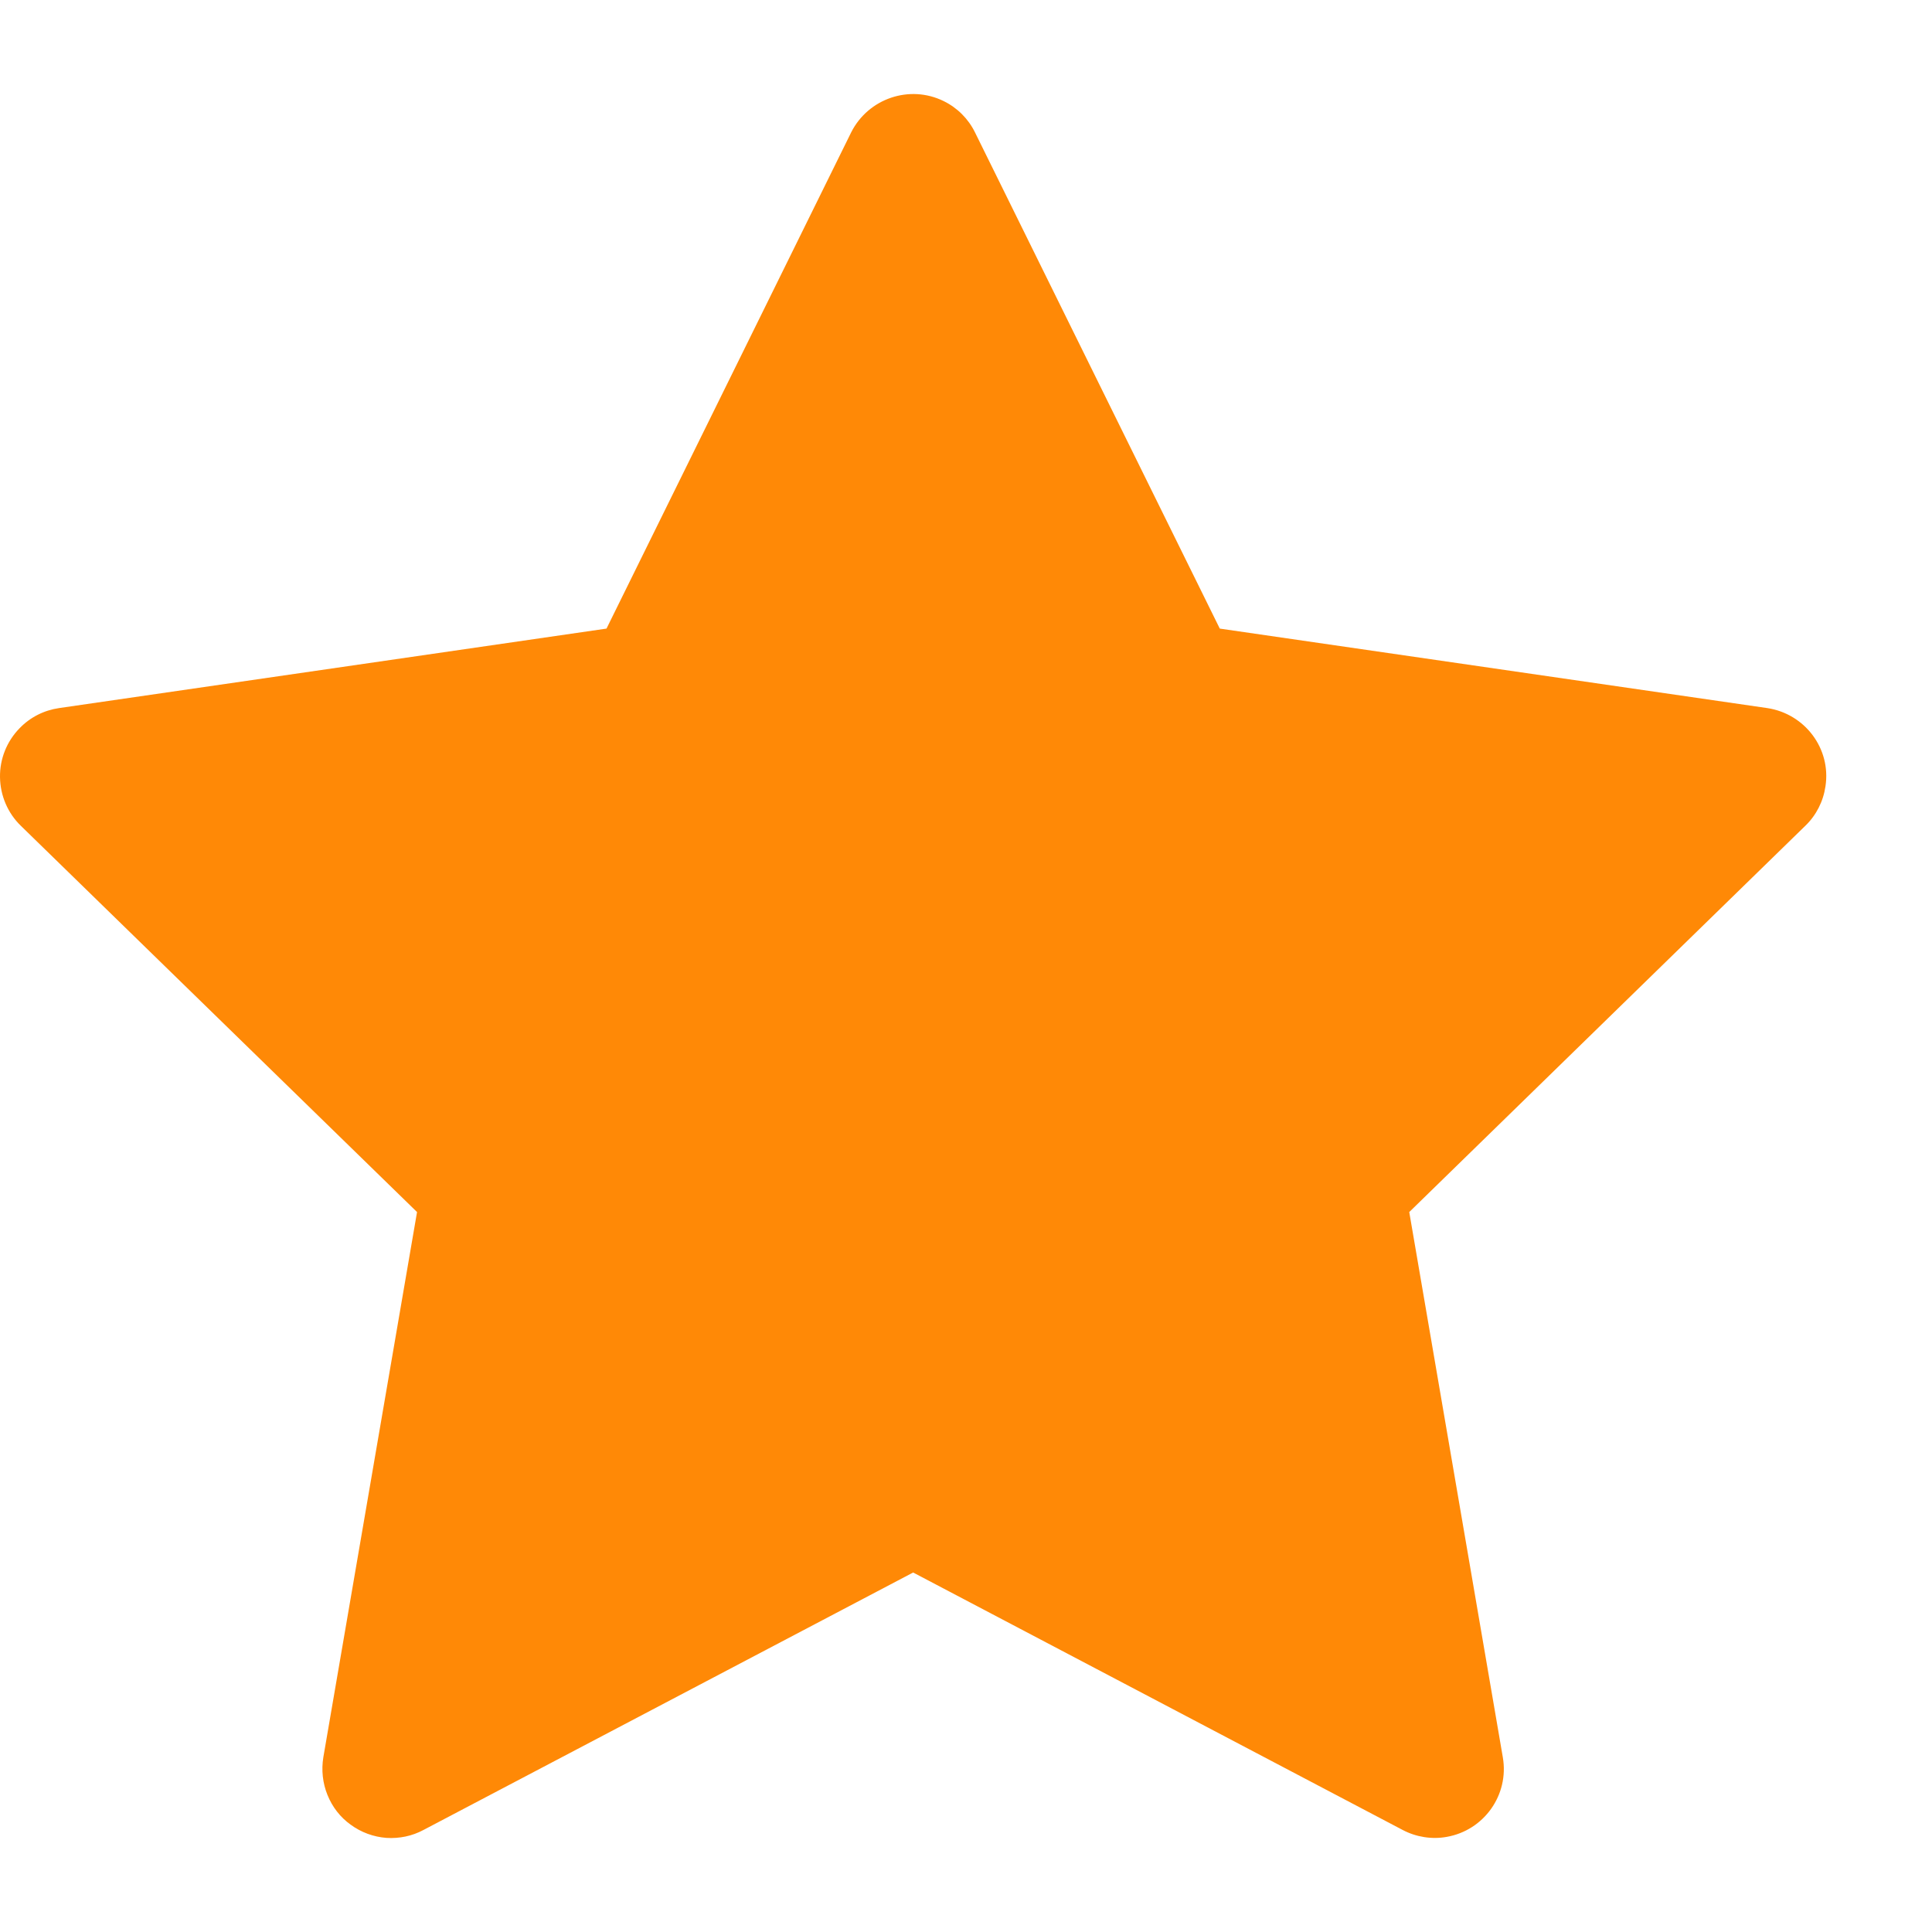
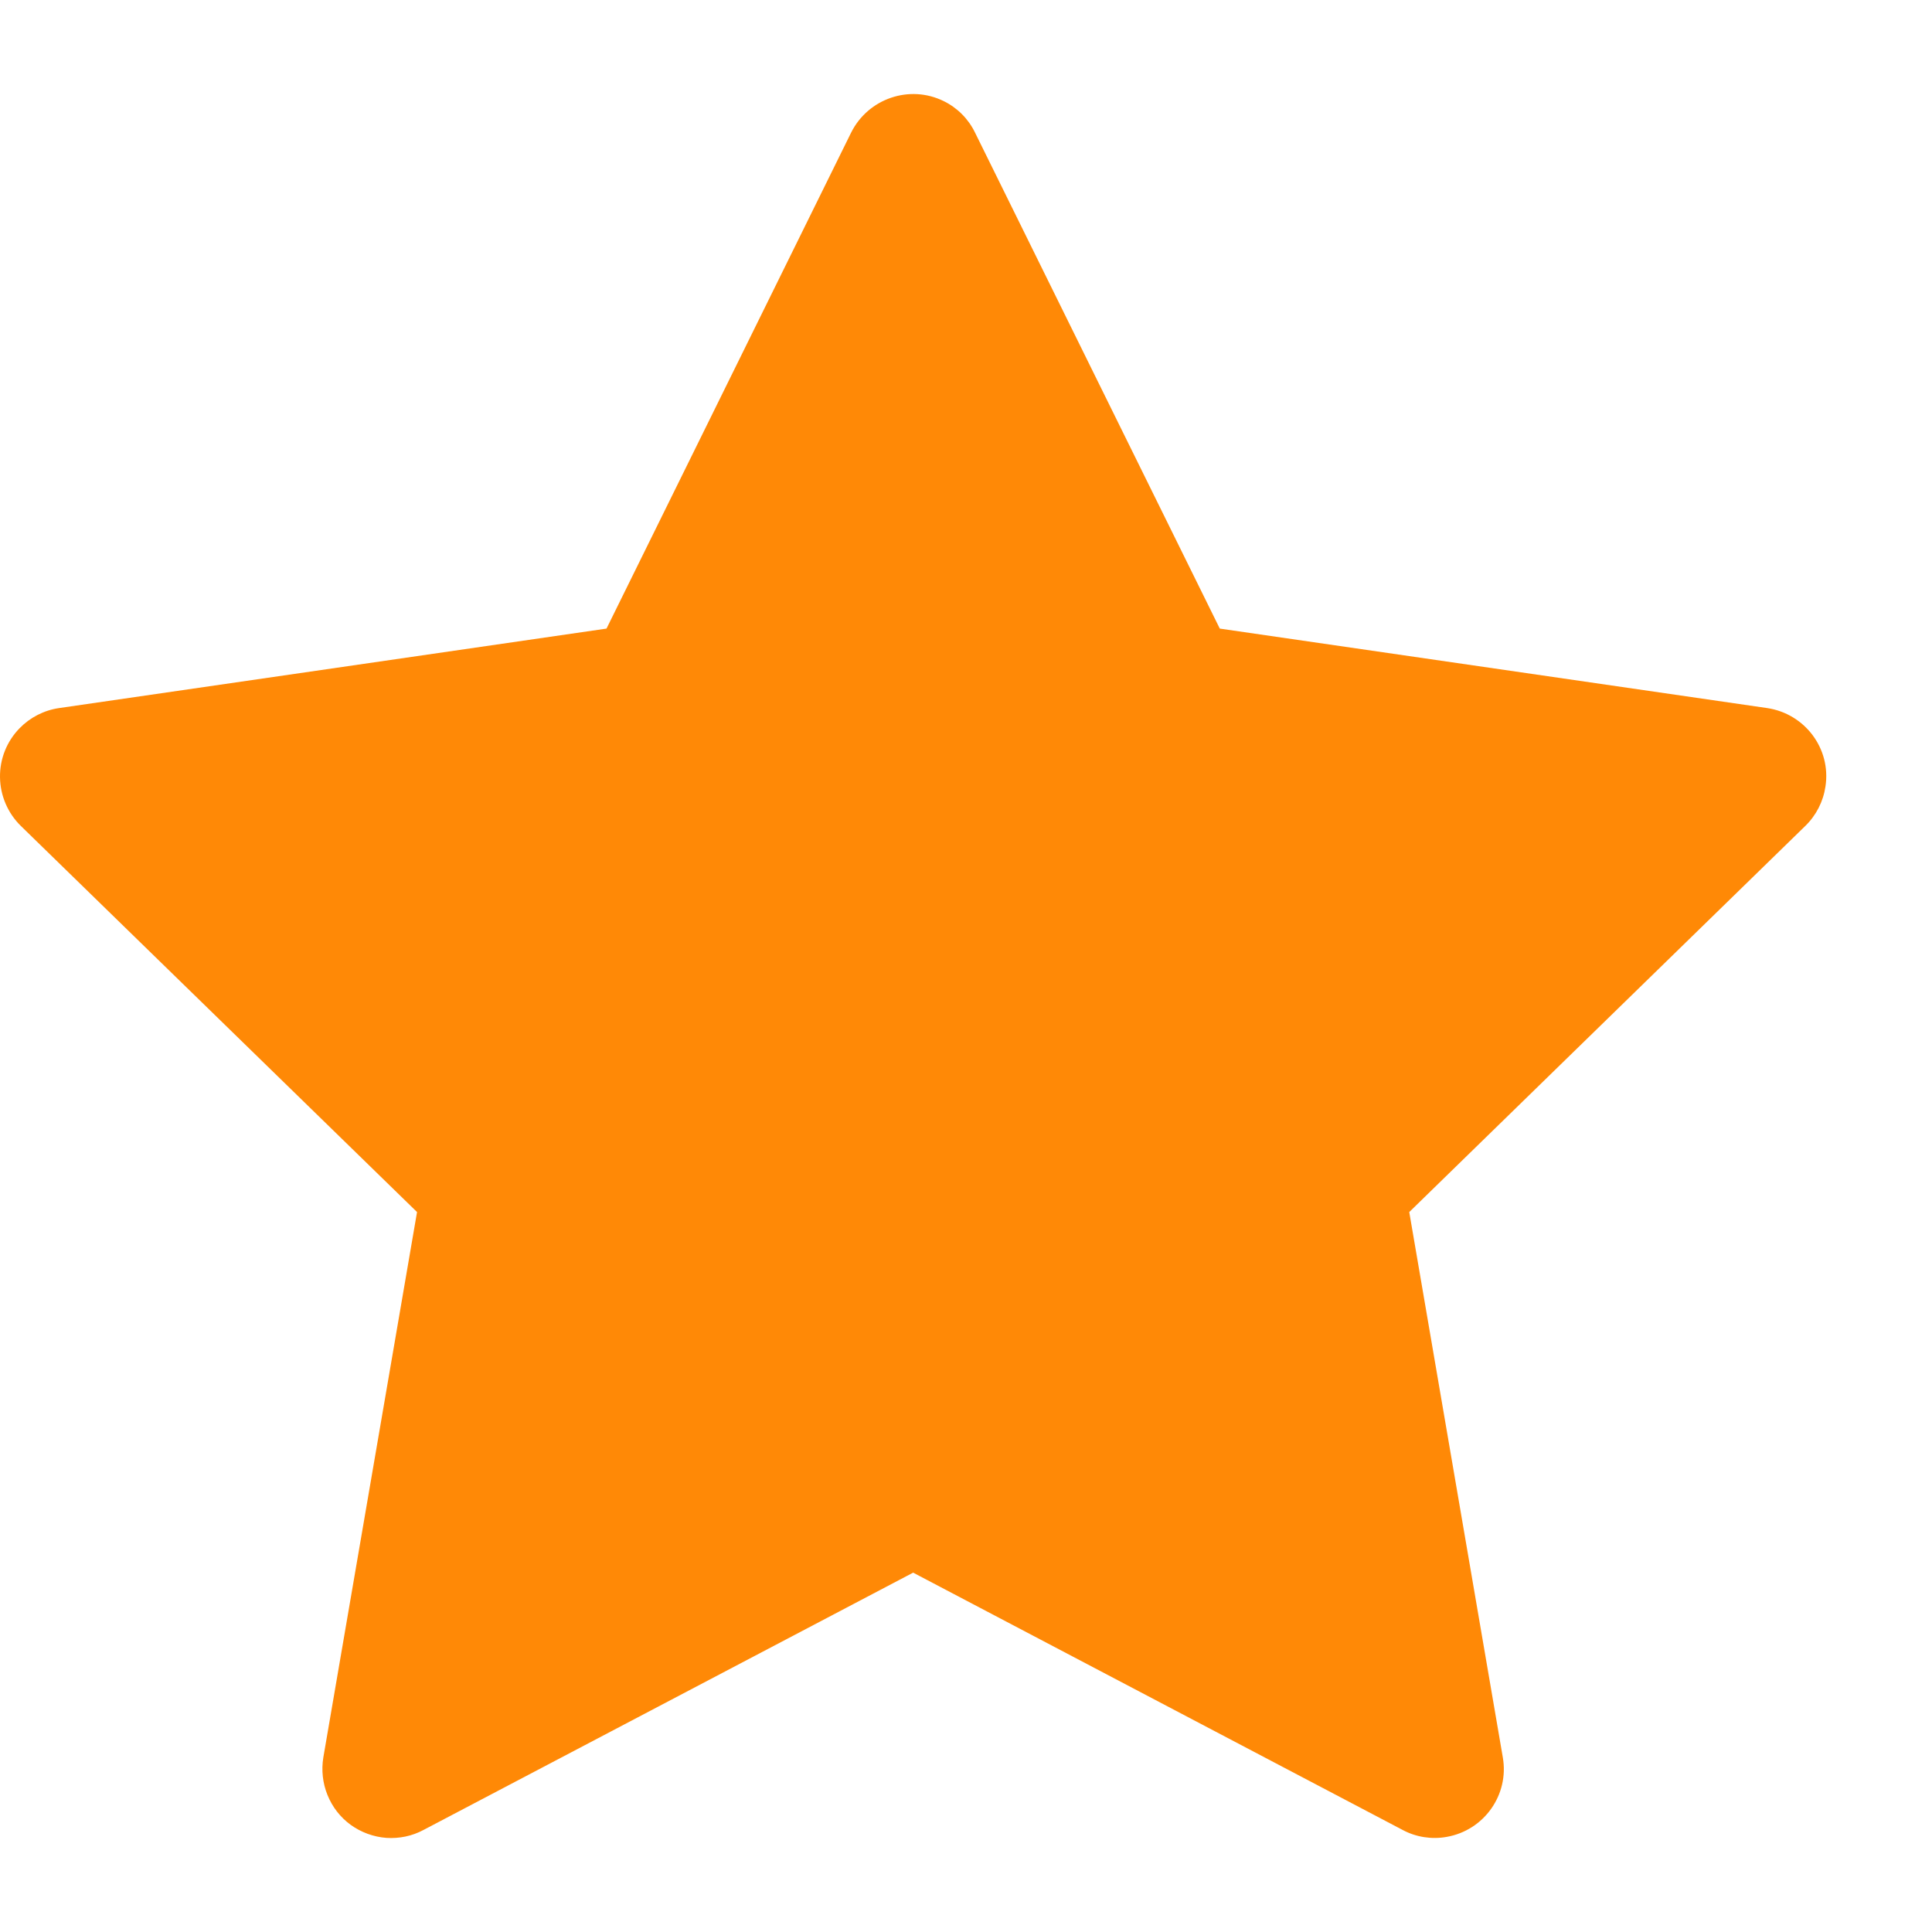
<svg xmlns="http://www.w3.org/2000/svg" width="14" height="14" viewBox="0 0 14 14" fill="none">
-   <path id="Vector" d="M12.806 5.131L8.839 4.555L7.065 0.959C7.017 0.861 6.937 0.781 6.839 0.733C6.592 0.611 6.292 0.713 6.168 0.959L4.395 4.555L0.428 5.131C0.318 5.147 0.218 5.198 0.142 5.277C0.049 5.372 -0.002 5.5 4.3978e-05 5.632C0.002 5.765 0.056 5.892 0.151 5.984L3.022 8.783L2.343 12.734C2.328 12.826 2.338 12.921 2.373 13.007C2.408 13.094 2.466 13.169 2.542 13.223C2.617 13.278 2.707 13.311 2.8 13.318C2.893 13.324 2.986 13.305 3.068 13.261L6.617 11.395L10.165 13.261C10.262 13.312 10.375 13.33 10.482 13.311C10.754 13.264 10.937 13.006 10.89 12.734L10.212 8.783L13.082 5.984C13.161 5.908 13.212 5.808 13.228 5.698C13.27 5.425 13.079 5.172 12.806 5.131Z" fill="#FF8906" />
+   <path id="Vector" d="M12.806 5.131L8.839 4.555L7.065 0.96C7.017 0.861 6.937 0.781 6.839 0.733C6.592 0.611 6.292 0.713 6.168 0.96L4.395 4.555L0.428 5.131C0.318 5.147 0.218 5.199 0.142 5.277C0.049 5.372 -0.002 5.5 4.3978e-05 5.633C0.002 5.765 0.056 5.892 0.151 5.985L3.022 8.783L2.343 12.735C2.328 12.826 2.338 12.921 2.373 13.007C2.408 13.094 2.466 13.169 2.542 13.224C2.617 13.278 2.707 13.311 2.8 13.318C2.893 13.324 2.986 13.305 3.068 13.261L6.617 11.396L10.165 13.261C10.262 13.313 10.375 13.33 10.482 13.311C10.754 13.264 10.937 13.006 10.89 12.735L10.212 8.783L13.082 5.985C13.161 5.908 13.212 5.808 13.228 5.699C13.27 5.425 13.079 5.172 12.806 5.131Z" fill="#FF8906" />
</svg>
